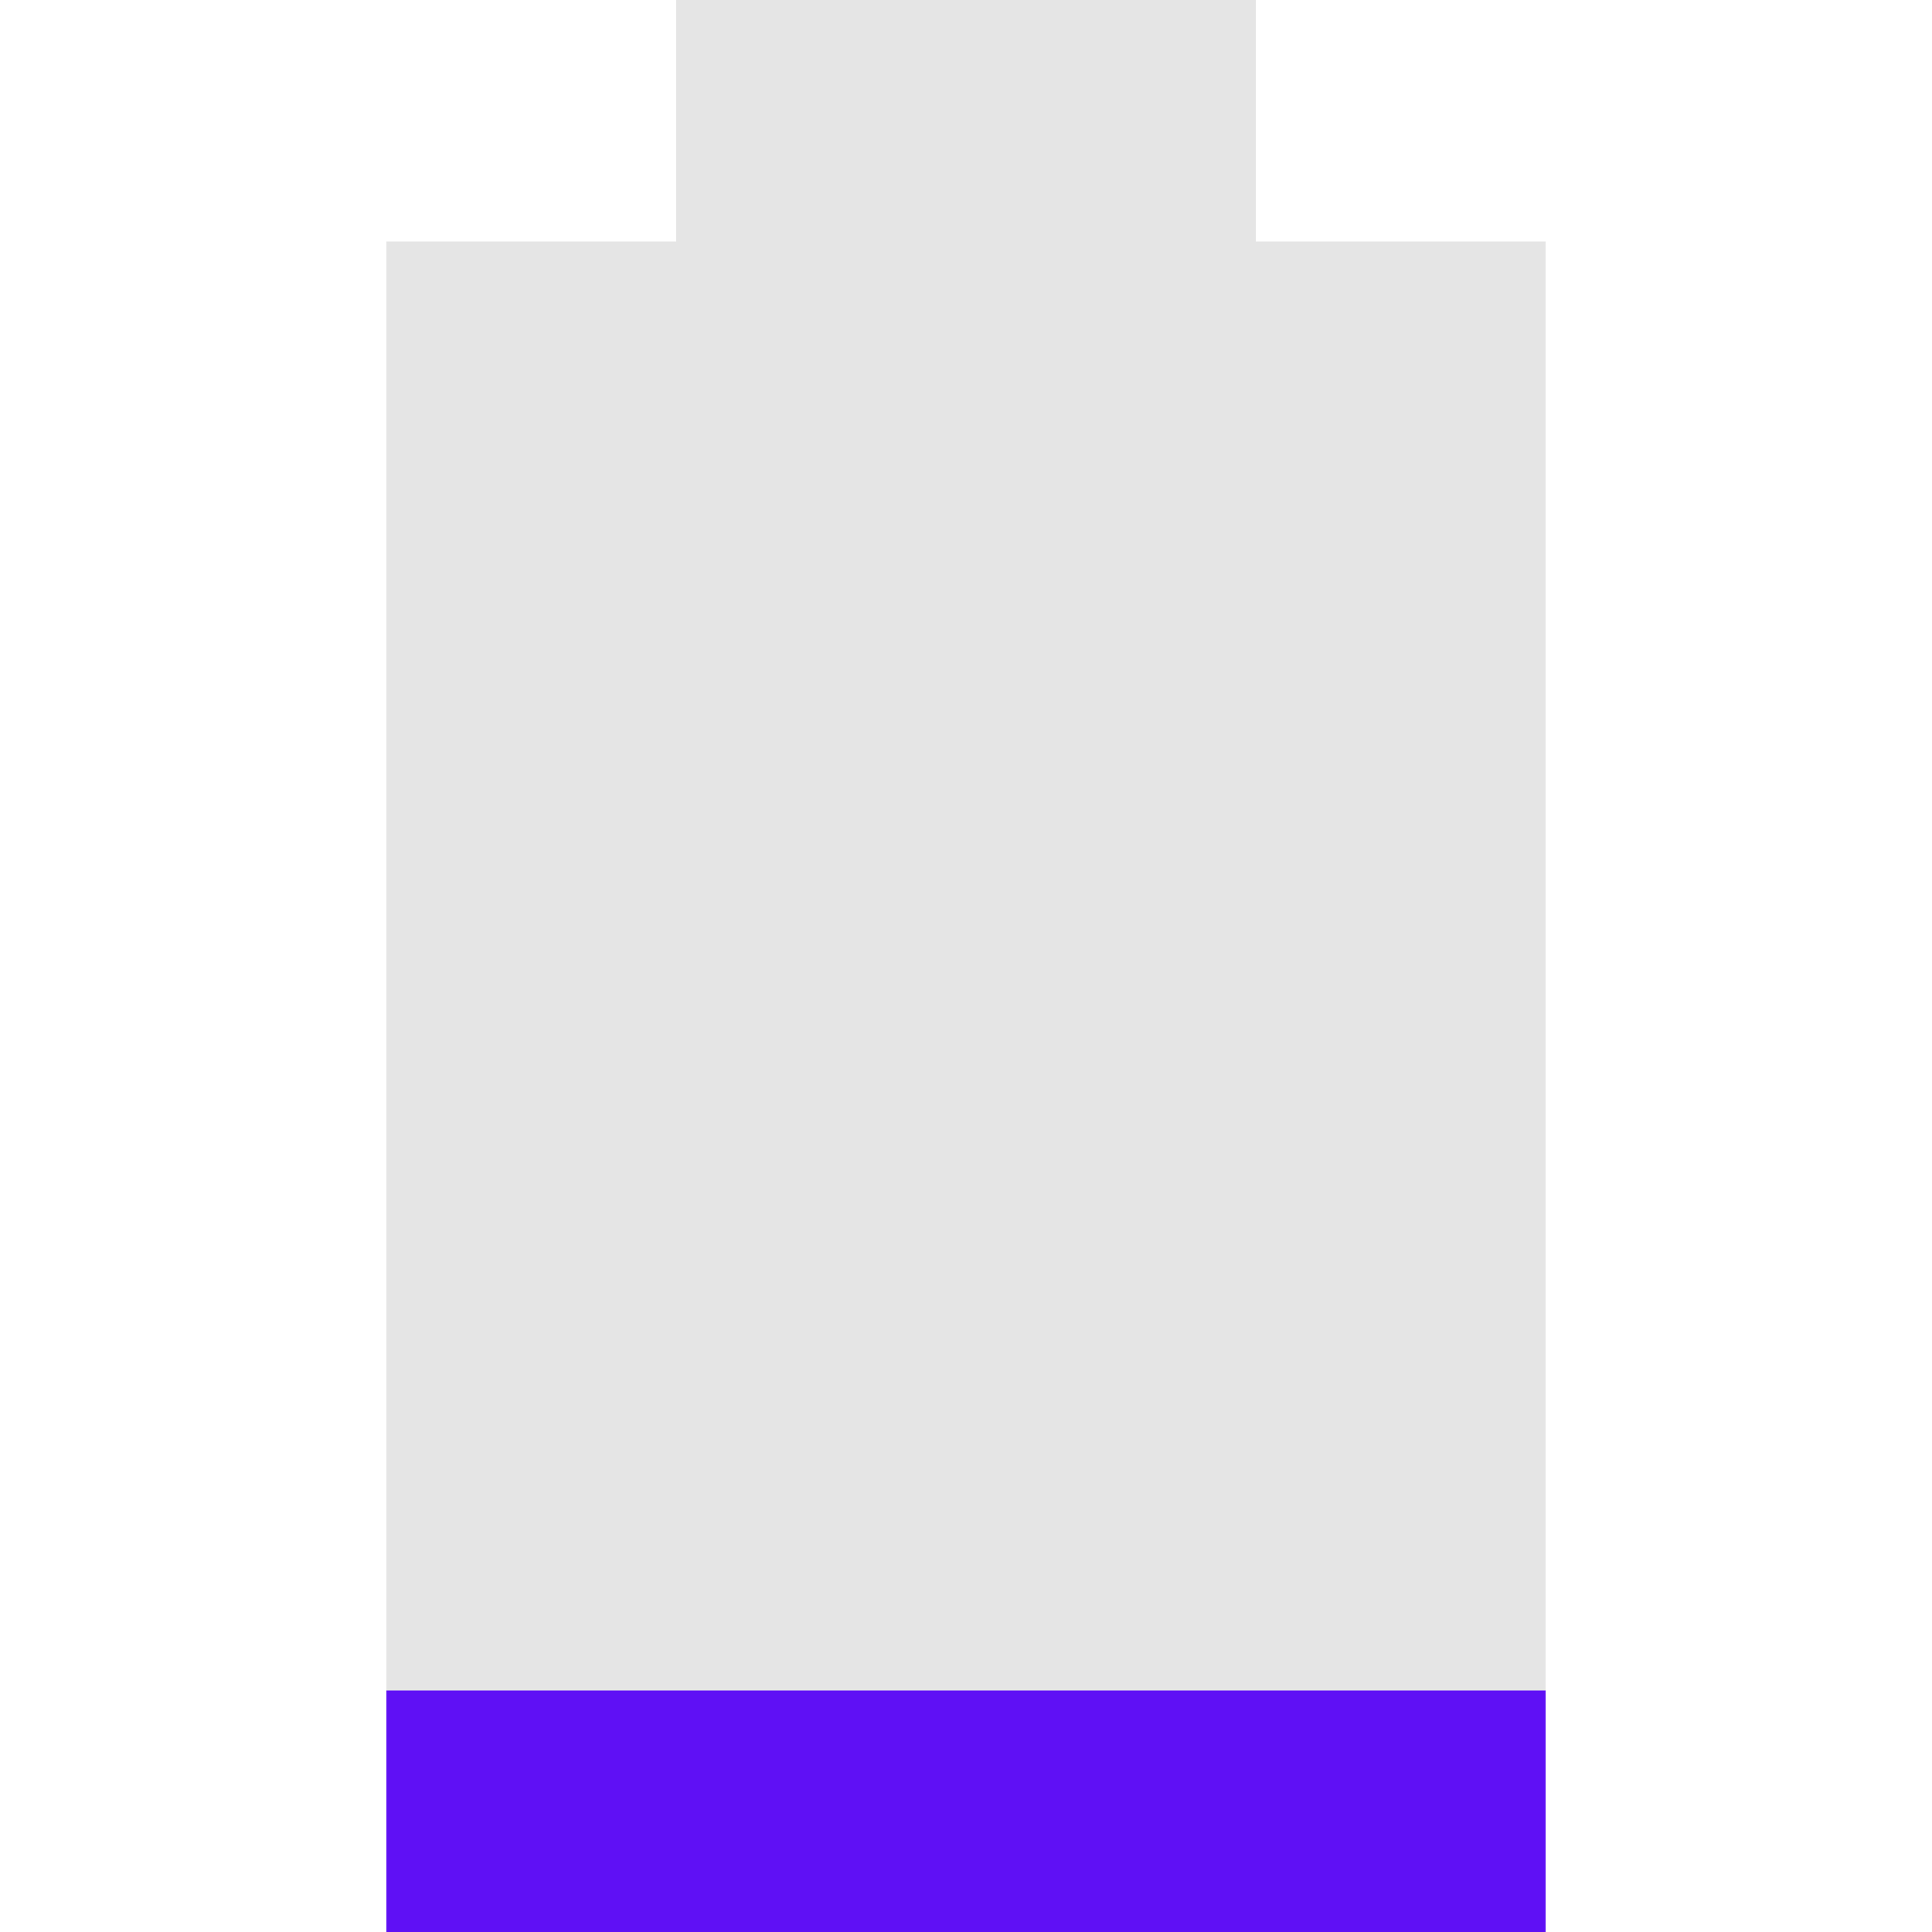
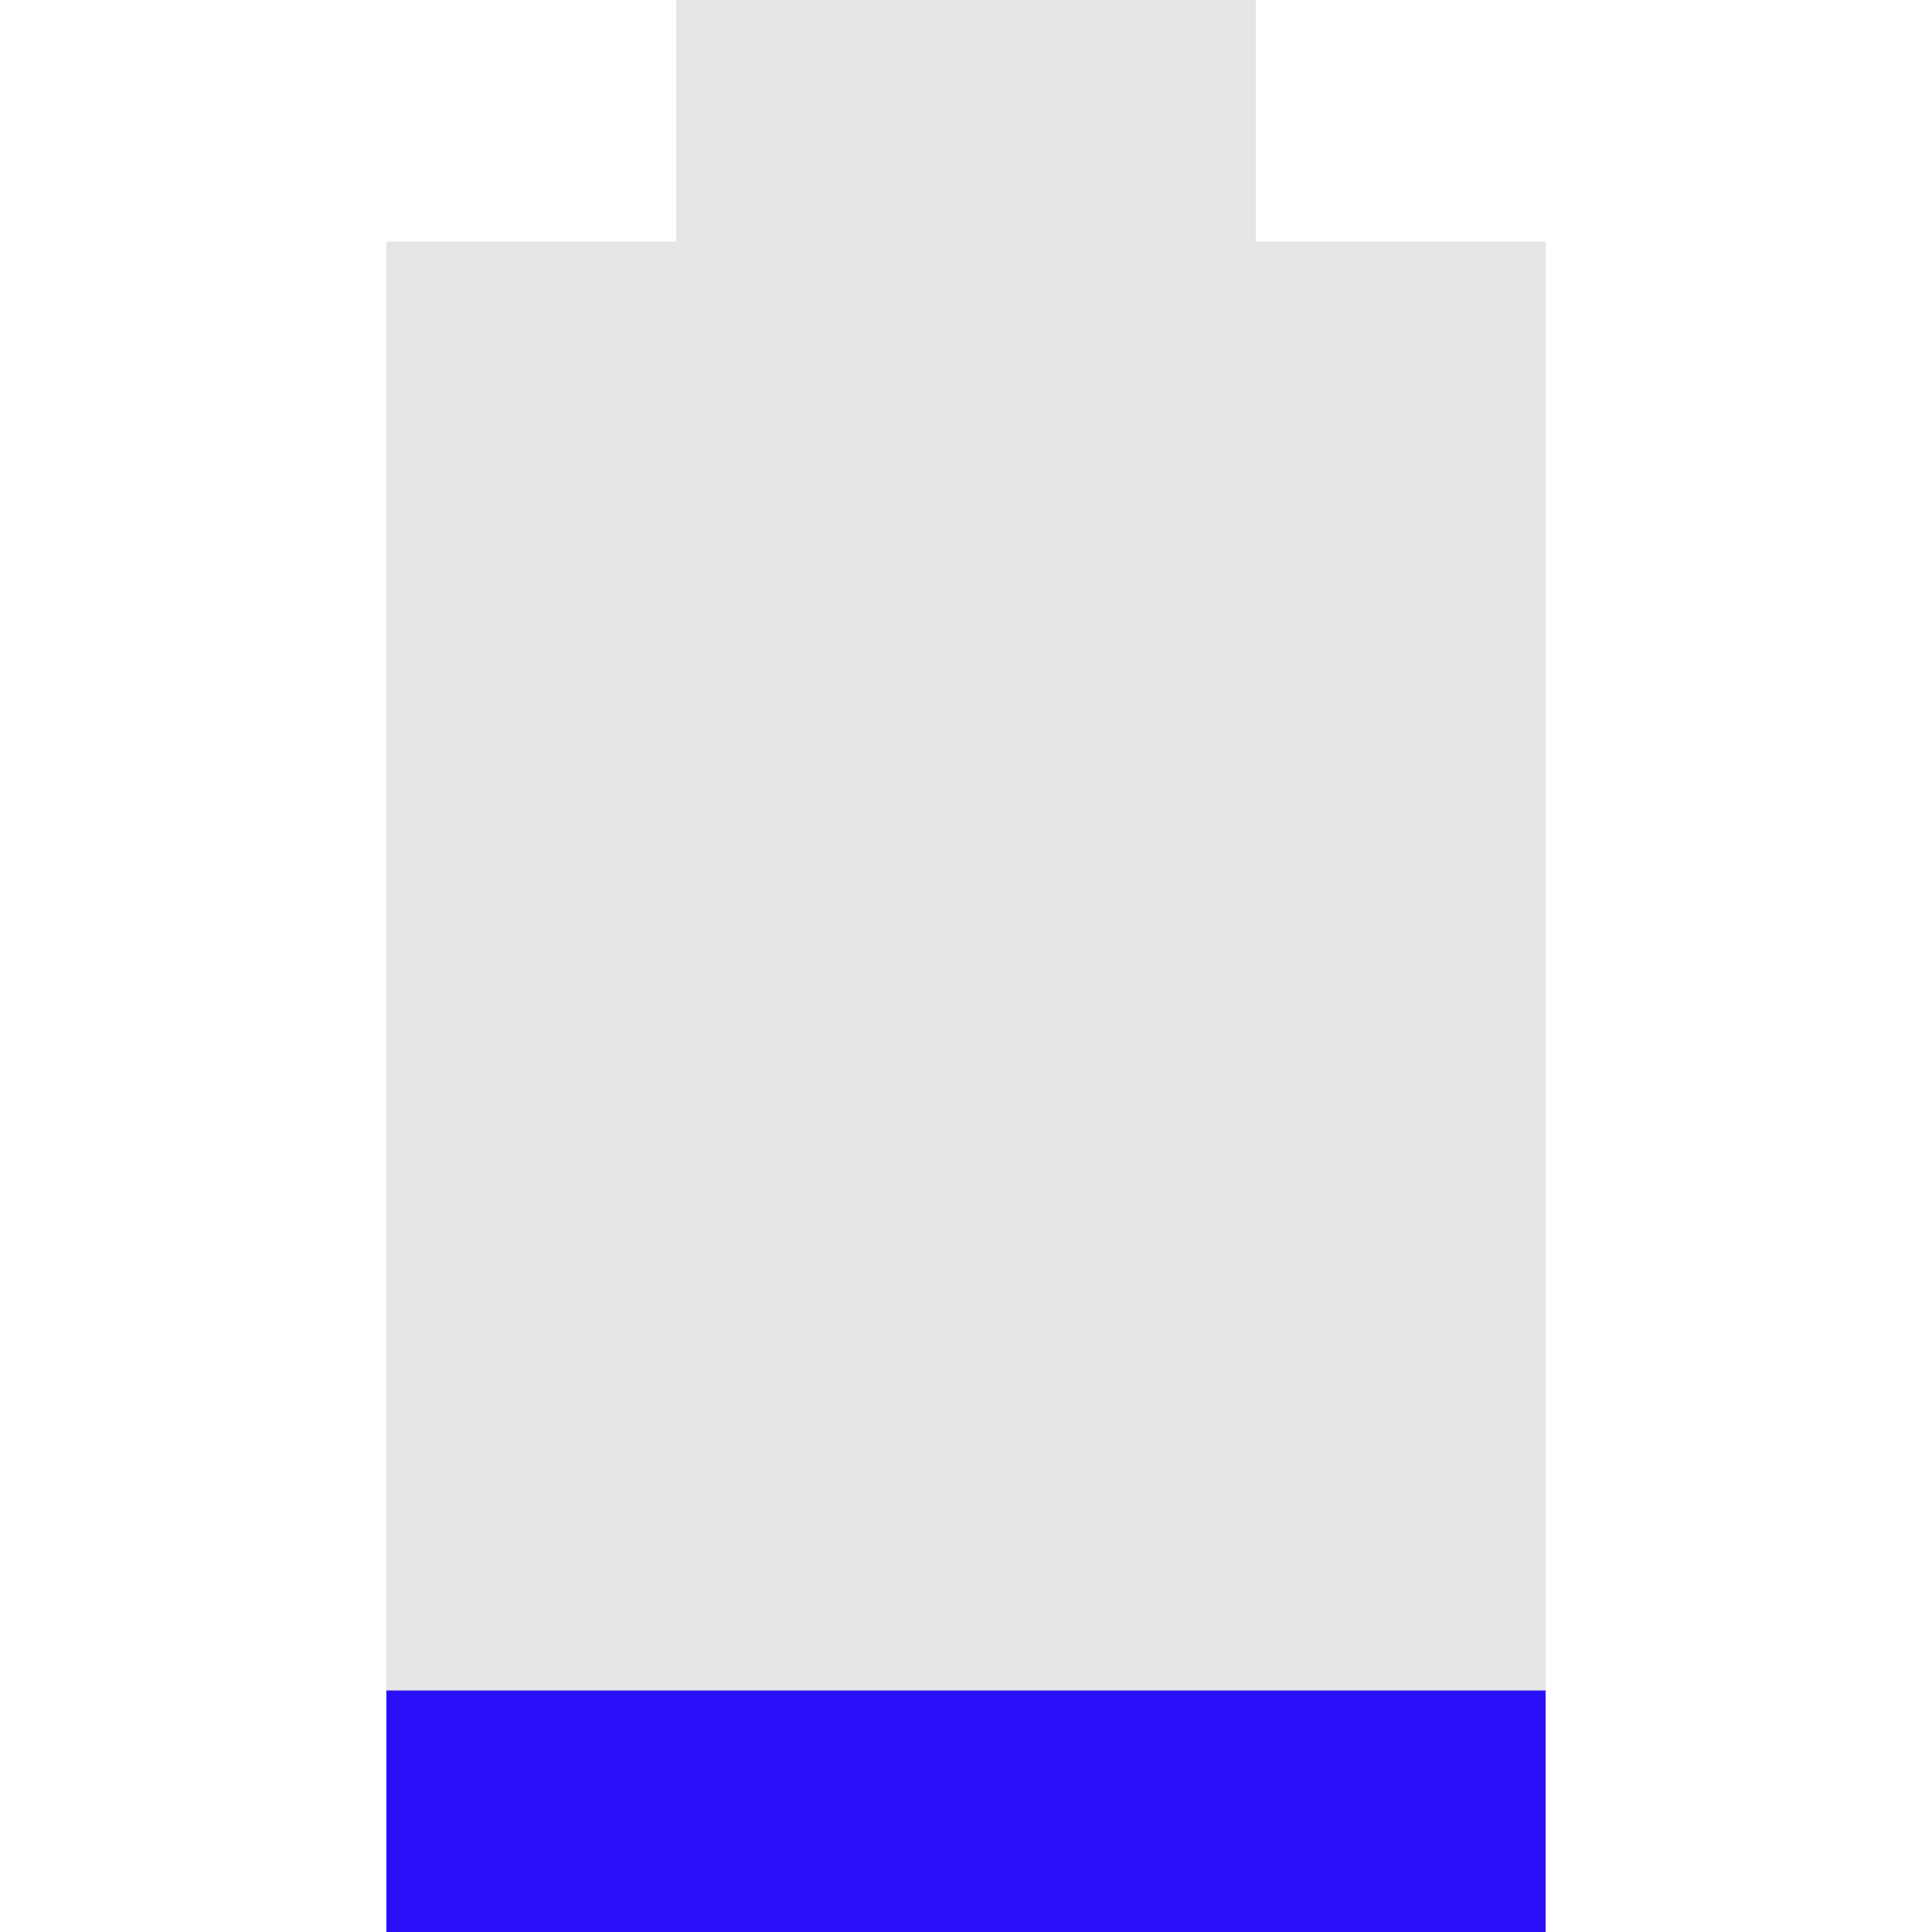
<svg xmlns="http://www.w3.org/2000/svg" viewBox="0 0 16 16">
  <g transform="translate(1.6,0) scale(0.8,1)">
    <path fill="#bebebe" d="m5 0v2h-3v14h12v-14h-3v-2z" opacity=".4" />
-     <path fill="#5f10f5" stroke-width=".707" d="m2 14v2h12v-2z" />
+     <path fill="#2a10f8" stroke-width=".707" d="m2 14v2h12v-2z" />
  </g>
</svg>
